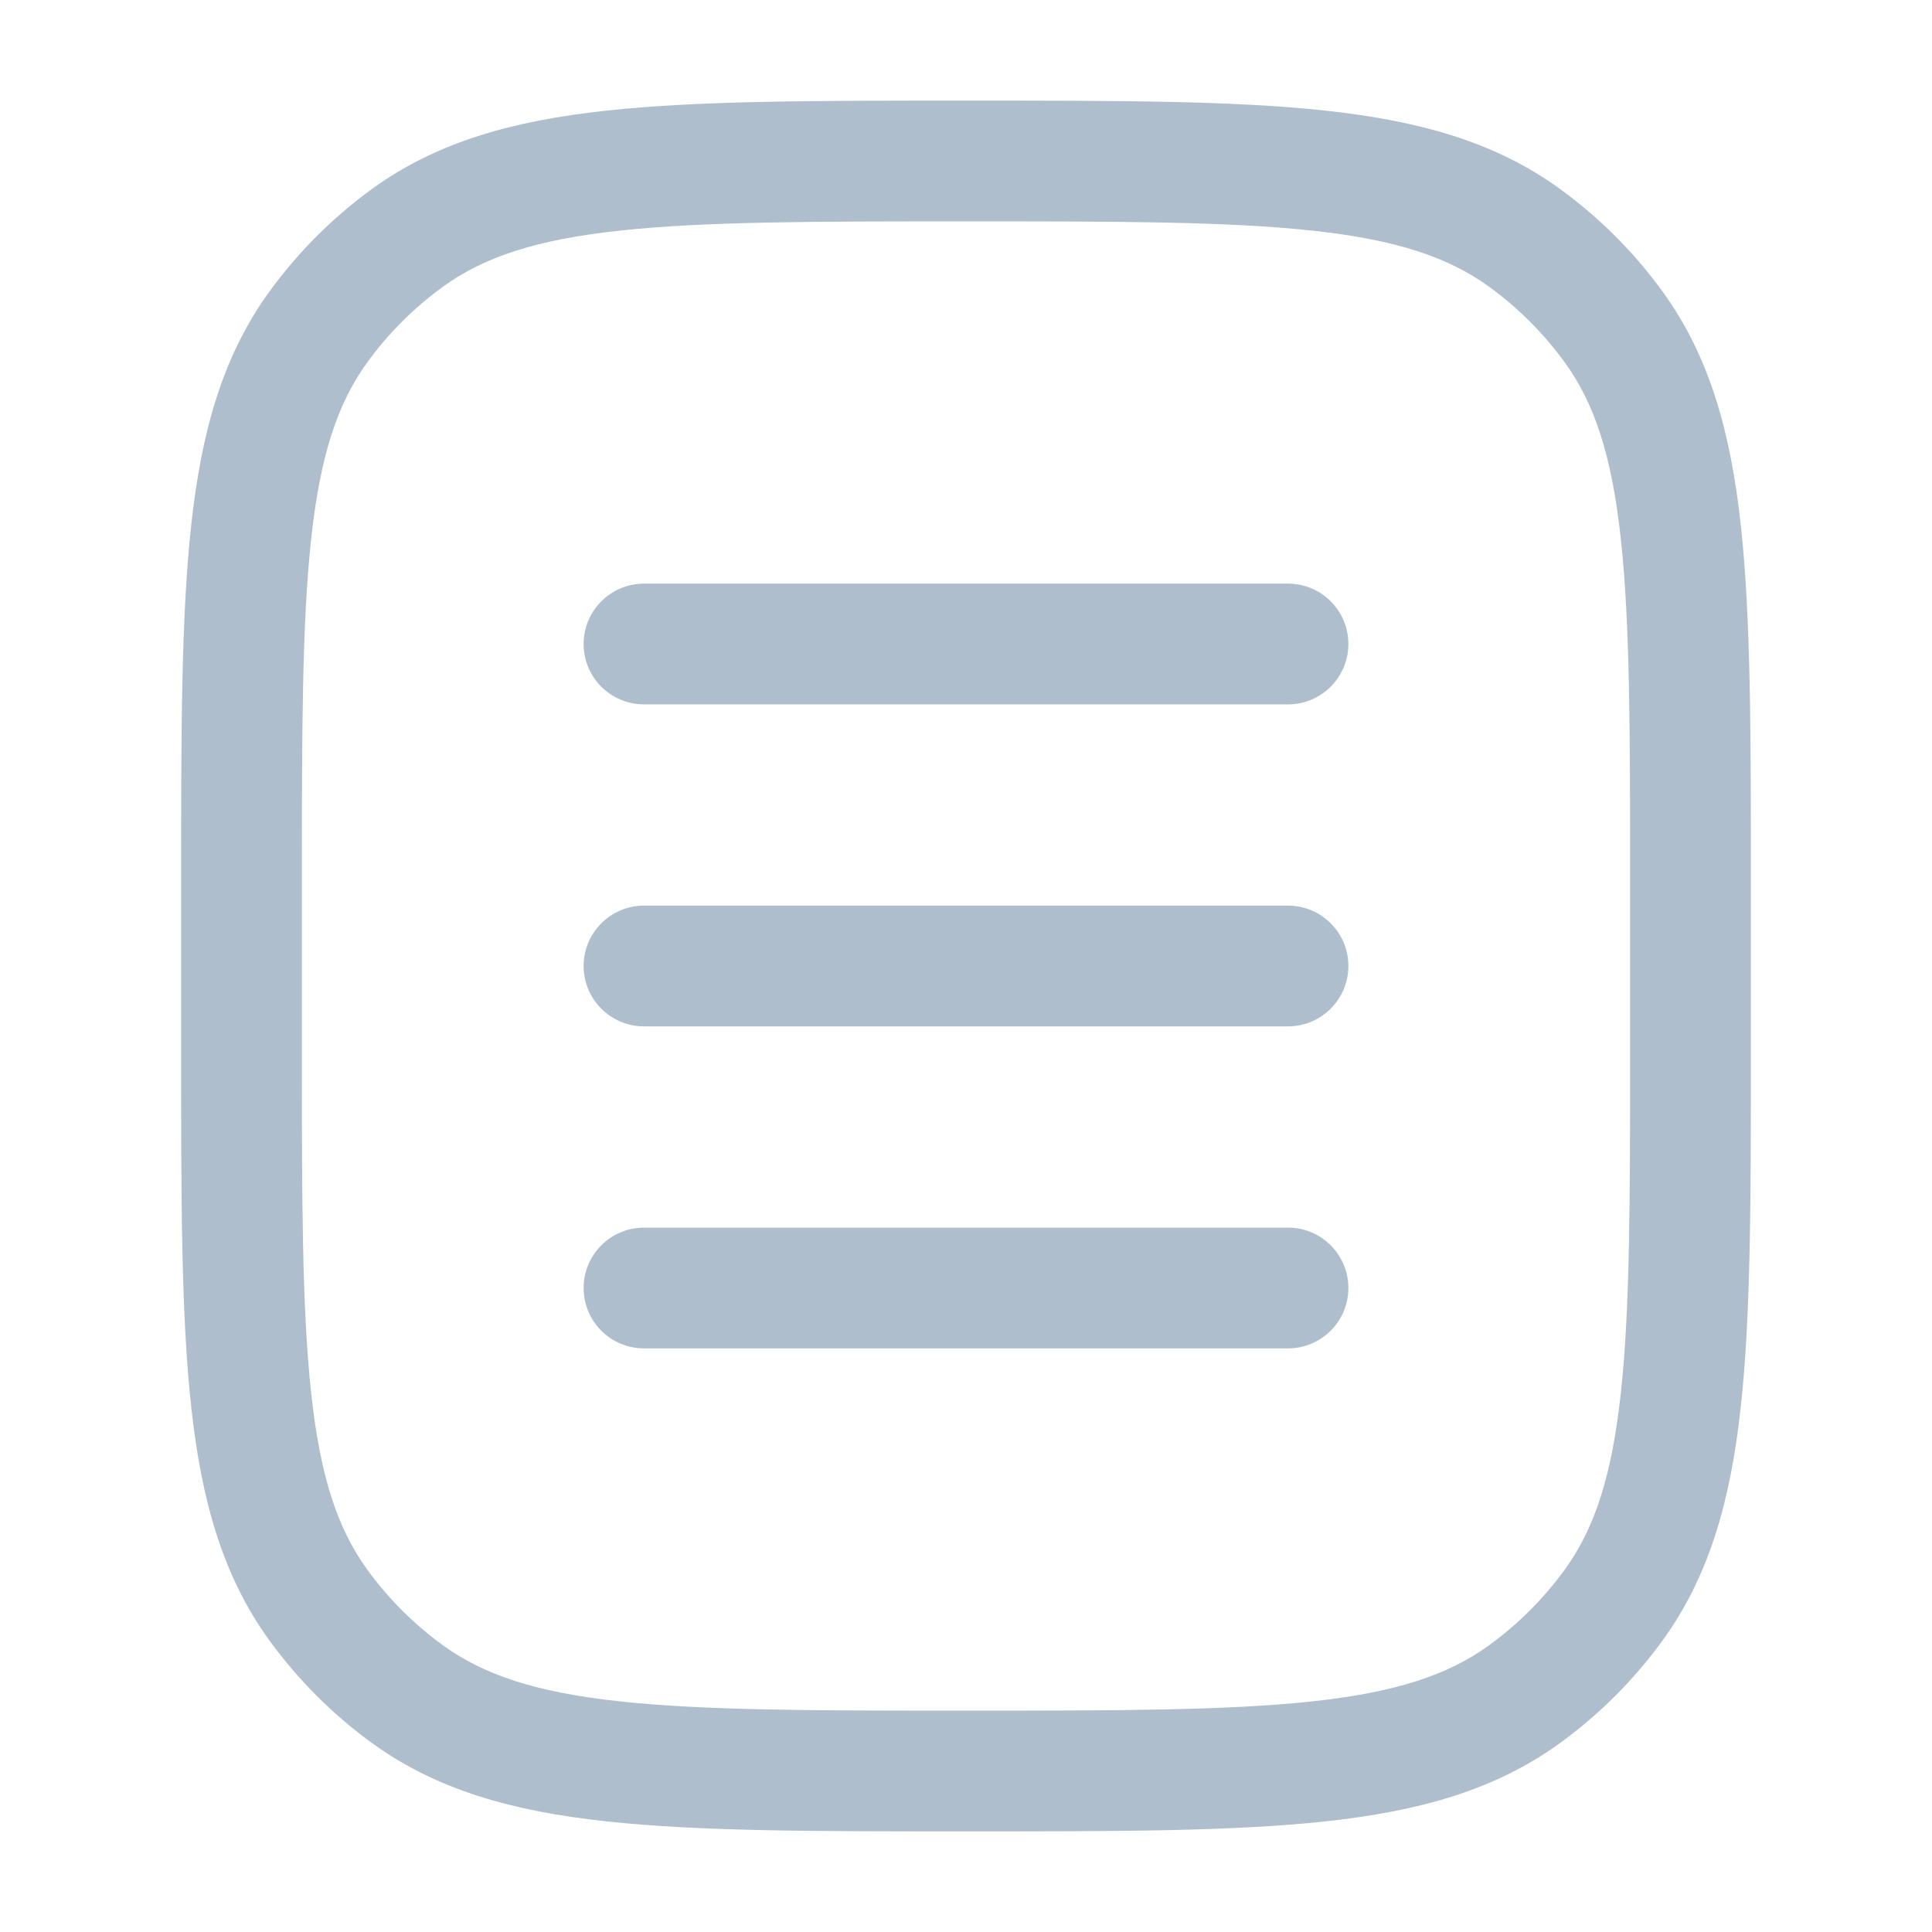
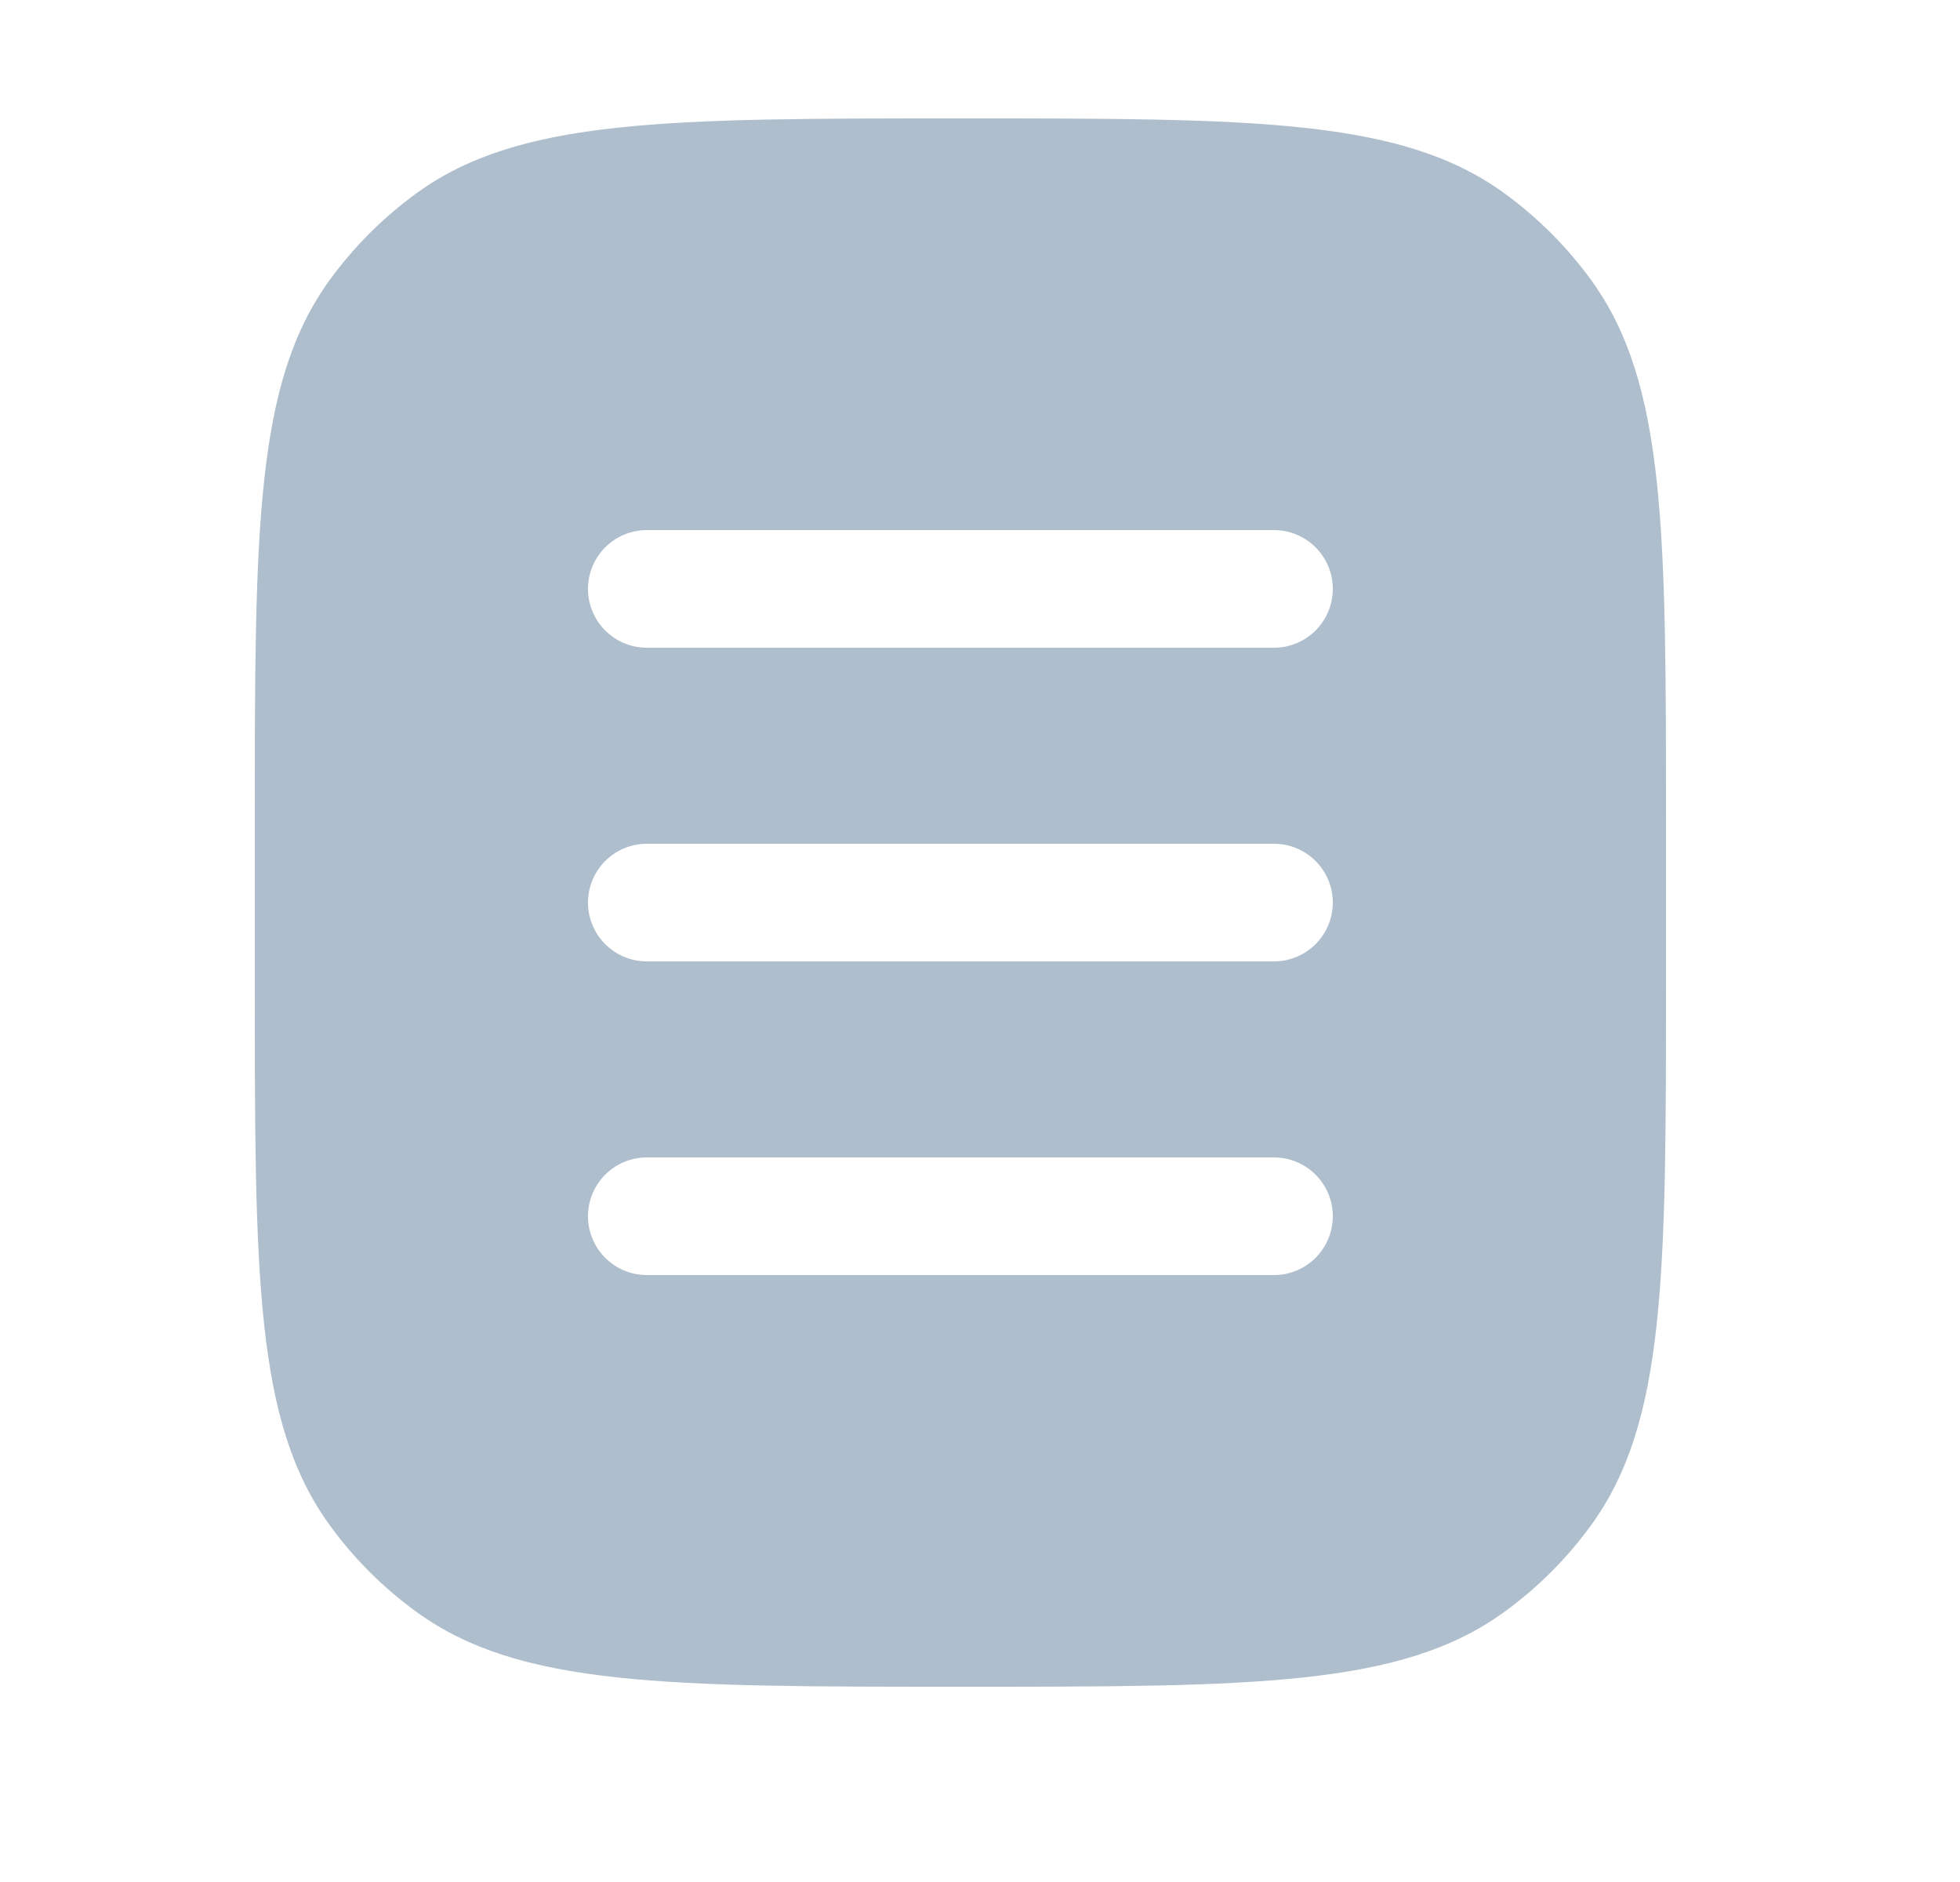
- <svg xmlns="http://www.w3.org/2000/svg" width="24" height="24" viewBox="0 0 24 24" fill="none">
-   <path d="M8 7.25C7.586 7.25 7.25 7.586 7.25 8C7.25 8.414 7.586 8.75 8 8.75H16C16.414 8.75 16.75 8.414 16.75 8C16.75 7.586 16.414 7.25 16 7.25H8Z" fill="#AEBECC" />
-   <path d="M8 11.25C7.586 11.25 7.25 11.586 7.25 12C7.25 12.414 7.586 12.75 8 12.75H16C16.414 12.75 16.75 12.414 16.75 12C16.75 11.586 16.414 11.25 16 11.25H8Z" fill="#AEBECC" />
-   <path d="M8 15.25C7.586 15.25 7.25 15.586 7.25 16C7.25 16.414 7.586 16.75 8 16.75H16C16.414 16.75 16.75 16.414 16.75 16C16.75 15.586 16.414 15.25 16 15.25H8Z" fill="#AEBECC" />
-   <path fill-rule="evenodd" clip-rule="evenodd" d="M16.463 1.374C15.321 1.25 13.882 1.25 12.045 1.25H11.955C10.118 1.25 8.679 1.25 7.536 1.374C6.371 1.5 5.427 1.762 4.62 2.348C4.132 2.703 3.703 3.132 3.348 3.62C2.762 4.427 2.5 5.371 2.374 6.536C2.25 7.679 2.25 9.118 2.25 10.955V13.045C2.25 14.882 2.25 16.321 2.374 17.463C2.5 18.629 2.762 19.573 3.348 20.38C3.703 20.868 4.132 21.297 4.62 21.652C5.427 22.238 6.371 22.5 7.536 22.626C8.679 22.75 10.118 22.75 11.955 22.75H12.045C13.882 22.75 15.321 22.75 16.463 22.626C17.629 22.5 18.573 22.238 19.38 21.652C19.868 21.297 20.297 20.868 20.652 20.38C21.238 19.573 21.5 18.629 21.626 17.463C21.75 16.321 21.75 14.882 21.75 13.045V10.955C21.75 9.118 21.75 7.679 21.626 6.536C21.5 5.371 21.238 4.427 20.652 3.62C20.297 3.132 19.868 2.703 19.38 2.348C18.573 1.762 17.629 1.5 16.463 1.374ZM5.502 3.562C6.01 3.193 6.66 2.977 7.698 2.865C8.75 2.751 10.108 2.75 12 2.75C13.892 2.75 15.25 2.751 16.302 2.865C17.34 2.977 17.99 3.193 18.498 3.562C18.859 3.824 19.176 4.141 19.438 4.502C19.807 5.01 20.023 5.66 20.135 6.698C20.249 7.75 20.25 9.108 20.25 11V13C20.25 14.892 20.249 16.25 20.135 17.302C20.023 18.34 19.807 18.99 19.438 19.498C19.176 19.859 18.859 20.176 18.498 20.438C17.99 20.807 17.34 21.023 16.302 21.135C15.25 21.249 13.892 21.25 12 21.25C10.108 21.25 8.75 21.249 7.698 21.135C6.66 21.023 6.01 20.807 5.502 20.438C5.141 20.176 4.824 19.859 4.562 19.498C4.193 18.99 3.977 18.34 3.865 17.302C3.751 16.25 3.75 14.892 3.75 13V11C3.75 9.108 3.751 7.75 3.865 6.698C3.977 5.66 4.193 5.01 4.562 4.502C4.824 4.141 5.141 3.824 5.502 3.562Z" fill="#AEBECC" />
+ <svg xmlns="http://www.w3.org/2000/svg" width="25" height="24" viewBox="0 0 25 24" fill="none">
+   <path fill-rule="evenodd" clip-rule="evenodd" d="M4.205 3.571C3.25 4.886 3.25 6.76 3.25 10.51V12.51C3.25 16.26 3.25 18.135 4.205 19.449C4.513 19.874 4.887 20.247 5.311 20.555C6.625 21.51 8.5 21.51 12.25 21.51C16 21.51 17.875 21.51 19.189 20.555C19.613 20.247 19.987 19.874 20.295 19.449C21.25 18.135 21.25 16.26 21.25 12.51V10.51C21.25 6.76 21.25 4.886 20.295 3.571C19.987 3.147 19.613 2.774 19.189 2.465C17.875 1.51 16 1.51 12.25 1.51C8.5 1.51 6.625 1.51 5.311 2.465C4.887 2.774 4.513 3.147 4.205 3.571ZM8.25 6.76C7.836 6.76 7.5 7.096 7.5 7.51C7.5 7.924 7.836 8.26 8.25 8.26H16.25C16.664 8.26 17 7.924 17 7.51C17 7.096 16.664 6.76 16.25 6.76H8.25ZM8.25 10.76C7.836 10.76 7.5 11.096 7.5 11.51C7.5 11.924 7.836 12.26 8.25 12.26H16.25C16.664 12.26 17 11.924 17 11.51C17 11.096 16.664 10.76 16.25 10.76H8.25ZM8.25 14.76C7.836 14.76 7.5 15.096 7.5 15.51C7.5 15.924 7.836 16.26 8.25 16.26H16.25C16.664 16.26 17 15.924 17 15.51C17 15.096 16.664 14.76 16.25 14.76H8.25Z" fill="#AEBECC" />
</svg>
